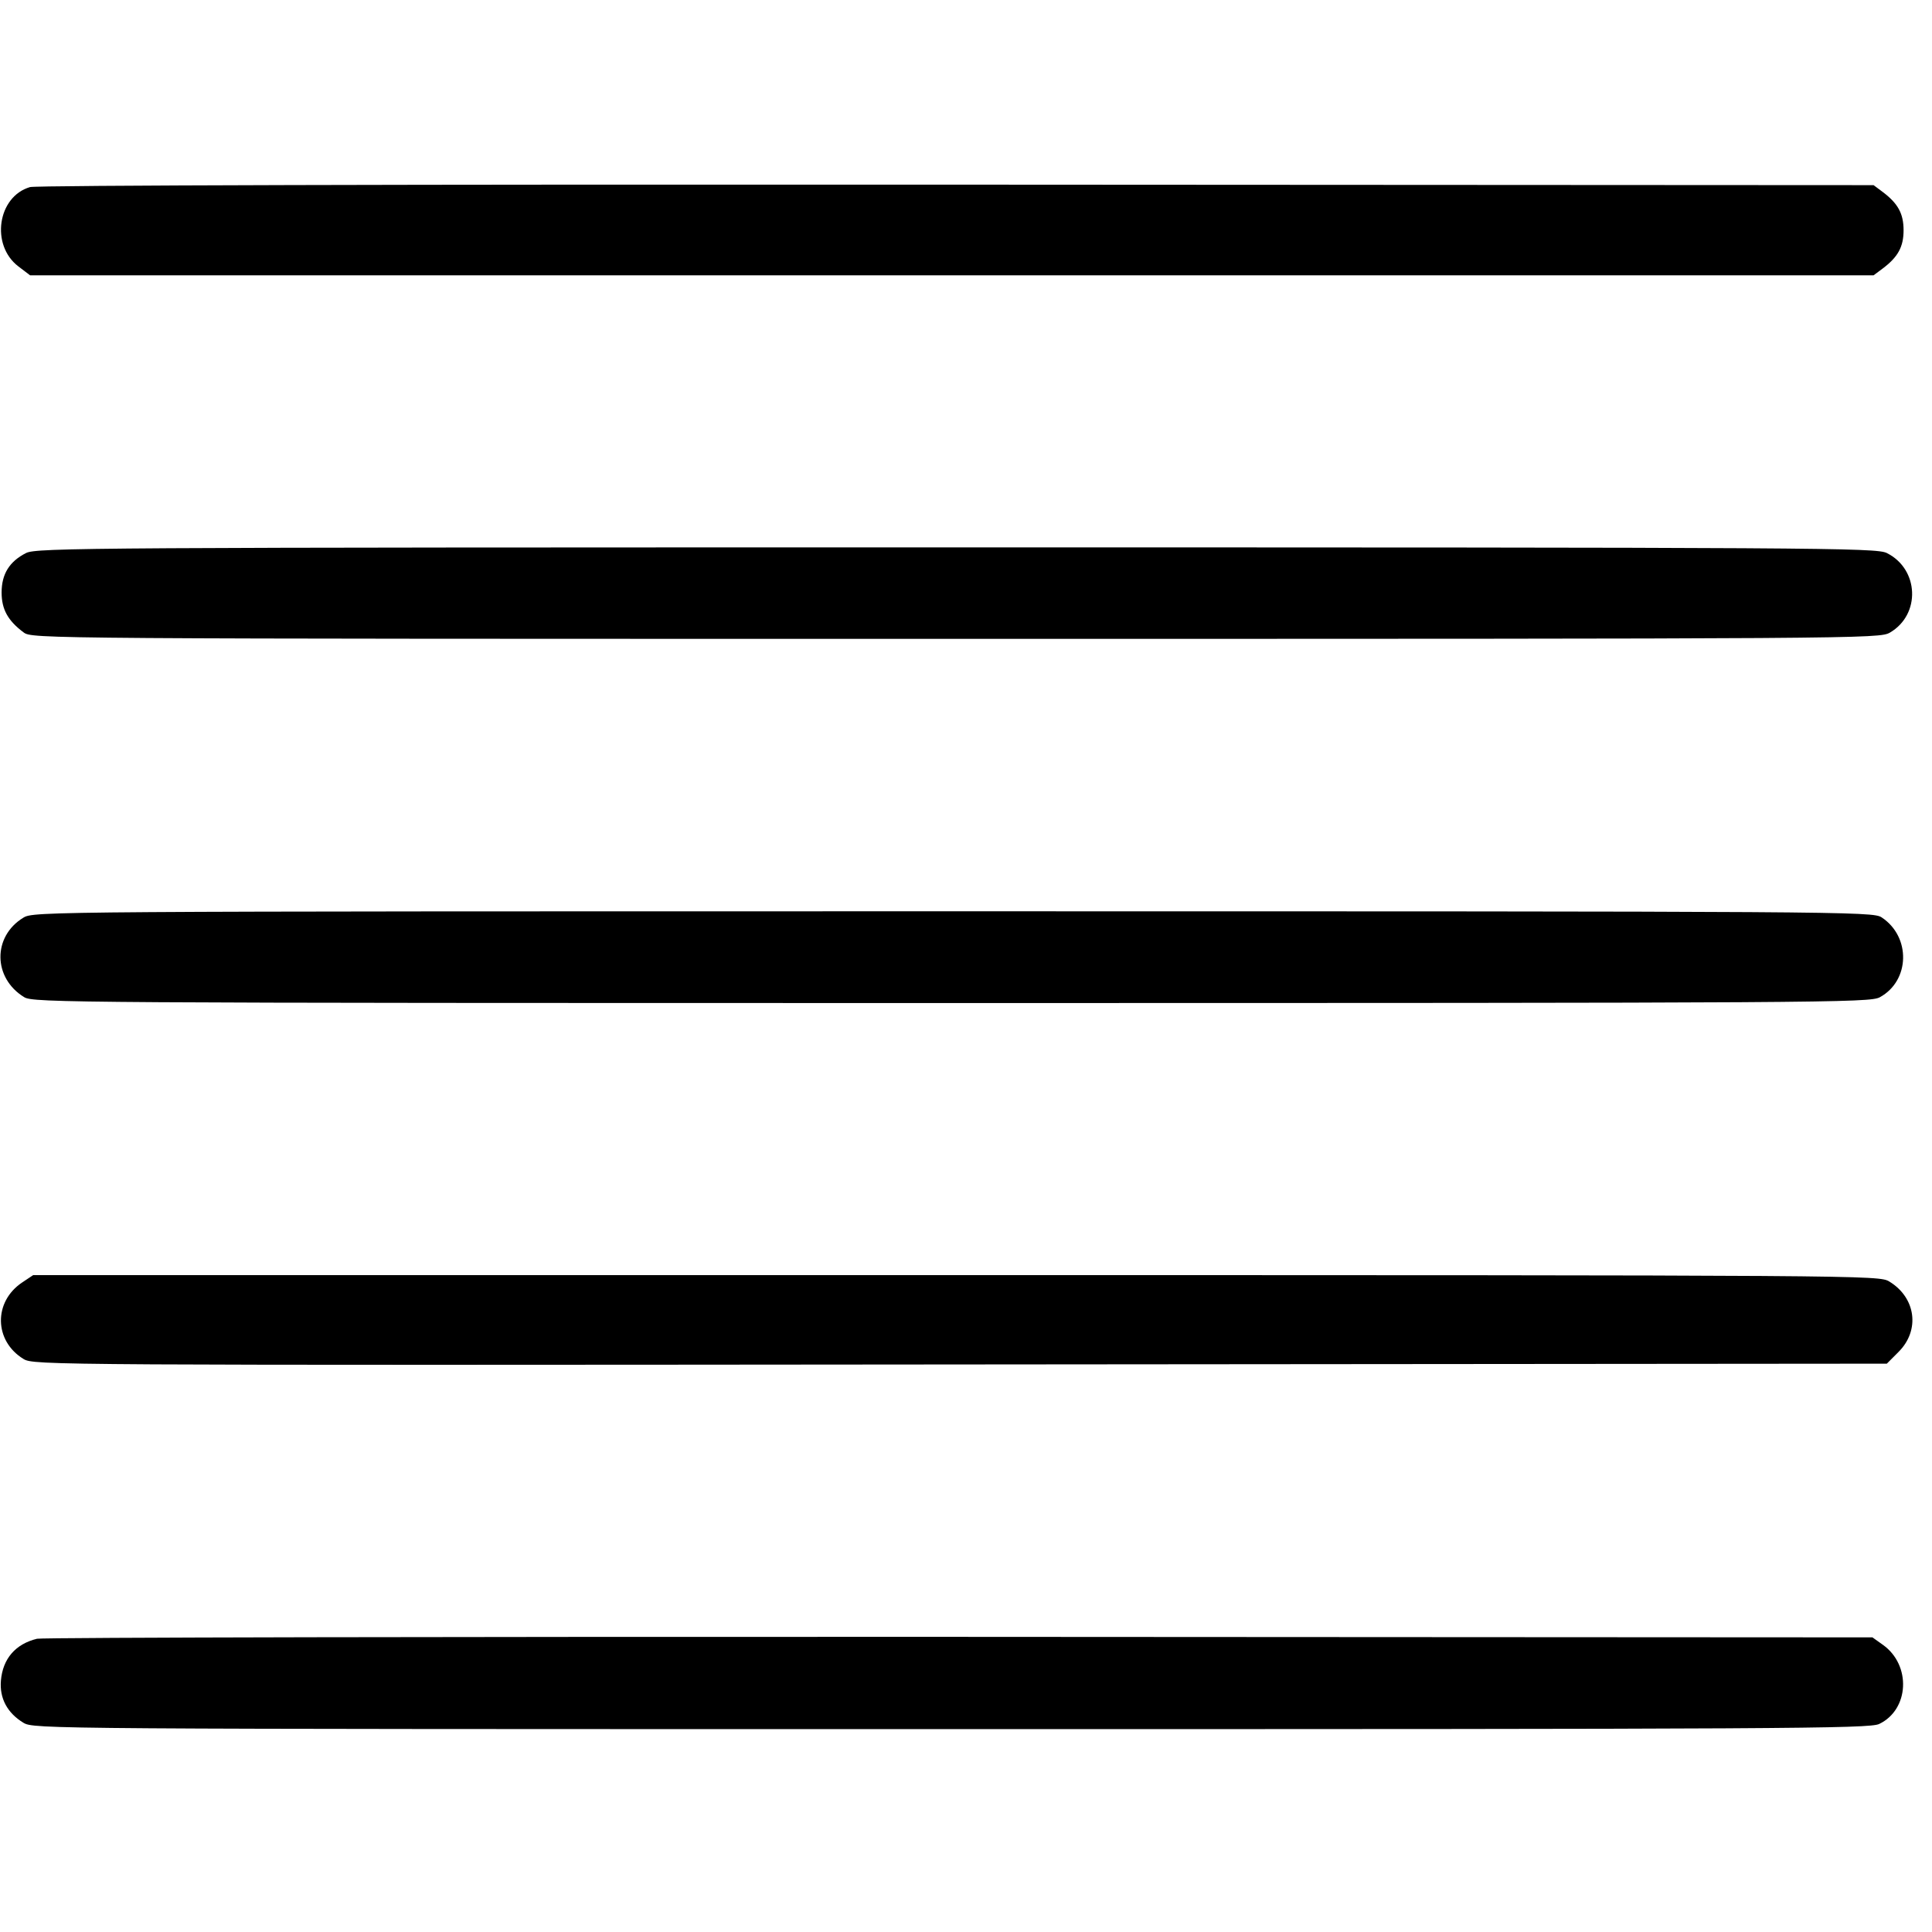
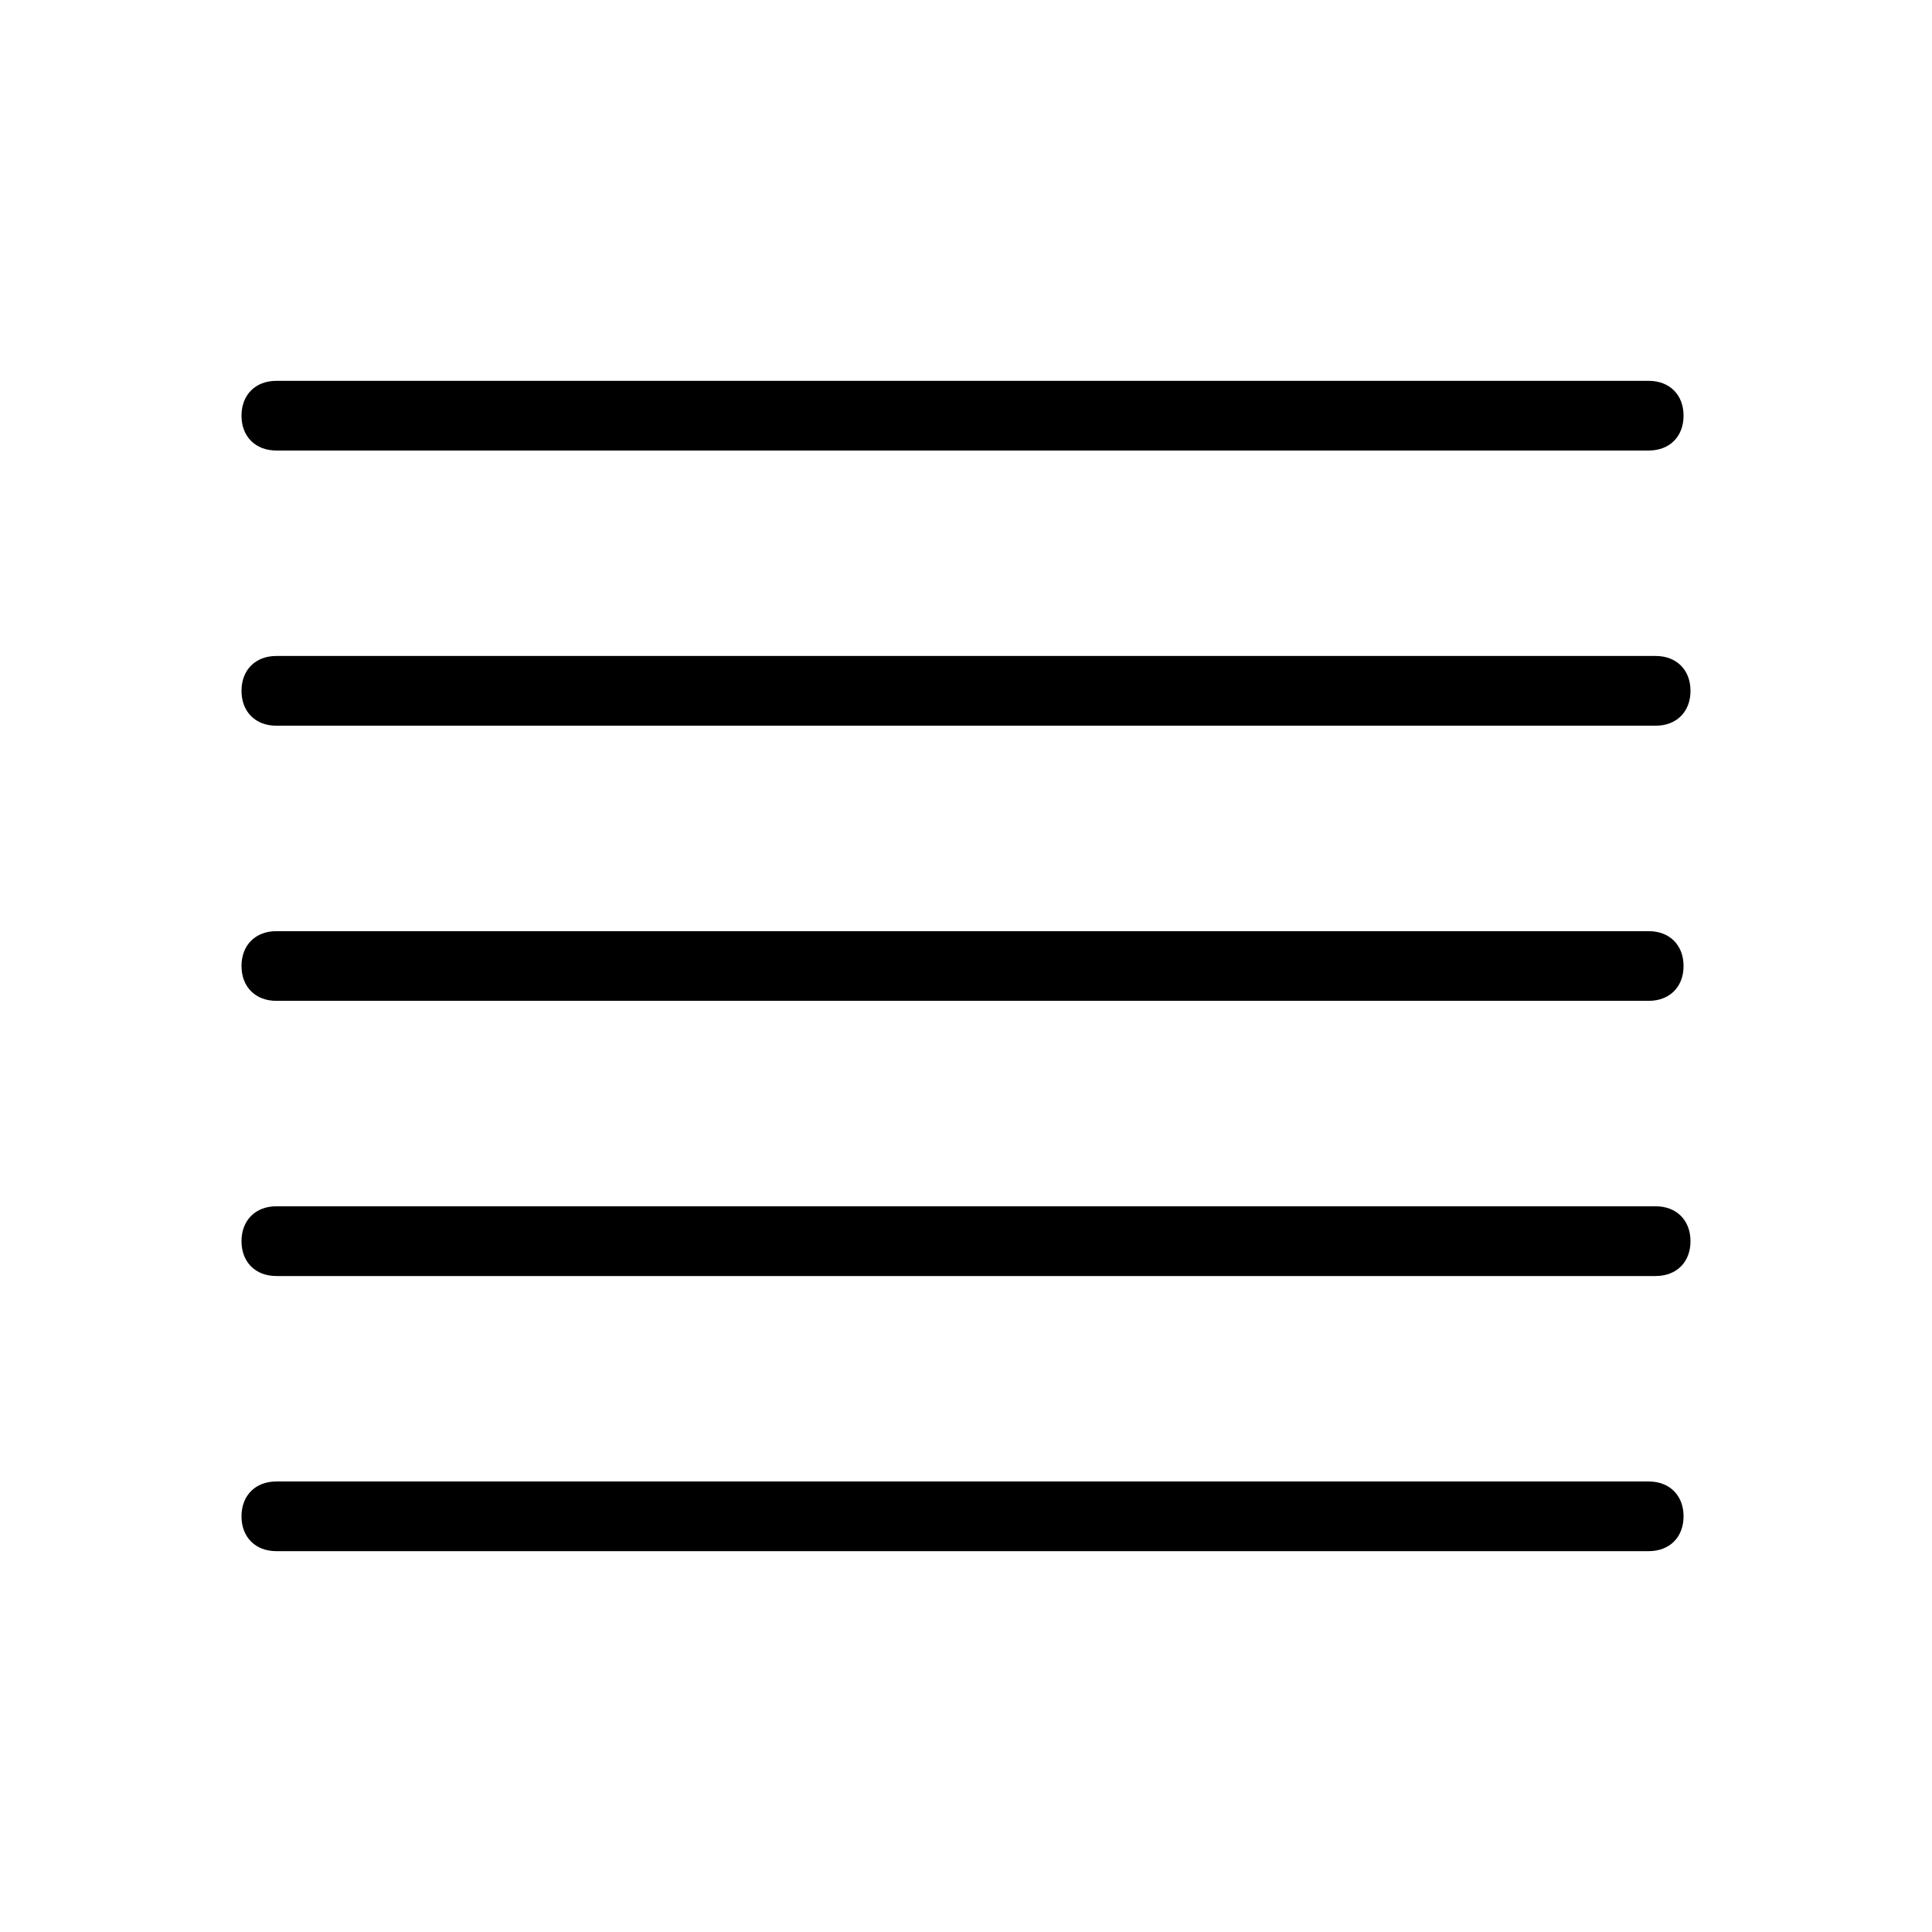
- <svg xmlns="http://www.w3.org/2000/svg" viewBox="0 0 42 42">
-   <path fill-rule="evenodd" d="M.653 4.067c-.706.205-.862 1.26-.254 1.724l.255.194H40.73l.193-.144c.337-.252.459-.474.459-.836s-.122-.584-.459-.836l-.193-.144-19.928-.011C8.836 4.007.786 4.028.653 4.067m-.088 7.956c-.361.184-.53.457-.53.857 0 .366.136.612.477.867.188.14.264.141 20.266.141 19.773 0 20.08-.002 20.309-.137.671-.393.632-1.377-.068-1.728-.231-.116-1.342-.123-20.229-.123-18.888 0-19.998.007-20.225.123M.507 19.95c-.671.409-.661 1.311.018 1.727.202.123.933.128 20.16.128 19.073 0 19.96-.006 20.181-.126.657-.359.679-1.314.039-1.736-.195-.129-.725-.132-20.185-.132-19.819 0-19.987.001-20.213.139m-.024 7.929c-.629.42-.614 1.272.028 1.664.221.135.498.137 20.365.119l20.142-.017.255-.256c.471-.47.378-1.177-.2-1.529-.226-.138-.395-.139-20.29-.14H.721zm.322 7.746c-.468.114-.744.433-.785.908-.033.384.137.704.487.917.226.138.395.139 20.167.14 18.167 0 19.961-.01 20.177-.112.655-.312.702-1.278.083-1.72l-.229-.163-19.845-.011c-10.915-.005-19.939.013-20.055.041" />
+ <svg xmlns="http://www.w3.org/2000/svg" viewBox="0 0 32 32">
+   <path d="M27.308 24.538C27.654 24.538 27.885 24.769 27.885 25.115C27.885 25.461 27.654 25.692 27.308 25.692H4.577C4.231 25.692 4 25.461 4 25.115C4 24.769 4.231 24.538 4.577 24.538H27.308ZM27.423 19.98C27.769 19.98 28 20.212 28 20.558C28 20.904 27.769 21.135 27.423 21.135H4.577C4.231 21.135 4 20.904 4 20.558C4 20.212 4.231 19.98 4.577 19.98H27.423ZM27.308 15.423C27.654 15.423 27.885 15.654 27.885 16C27.885 16.346 27.654 16.577 27.308 16.577H4.577C4.231 16.577 4 16.346 4 16C4 15.654 4.231 15.423 4.577 15.423H27.308ZM27.423 10.865C27.769 10.865 28 11.096 28 11.442C28 11.789 27.769 12.02 27.423 12.02H4.577C4.231 12.02 4 11.789 4 11.442C4 11.096 4.231 10.865 4.577 10.865H27.423ZM27.308 6.308C27.654 6.308 27.885 6.539 27.885 6.885C27.885 7.231 27.654 7.462 27.308 7.462H4.577C4.231 7.462 4 7.231 4 6.885C4 6.539 4.231 6.308 4.577 6.308H27.308Z" />
</svg>
